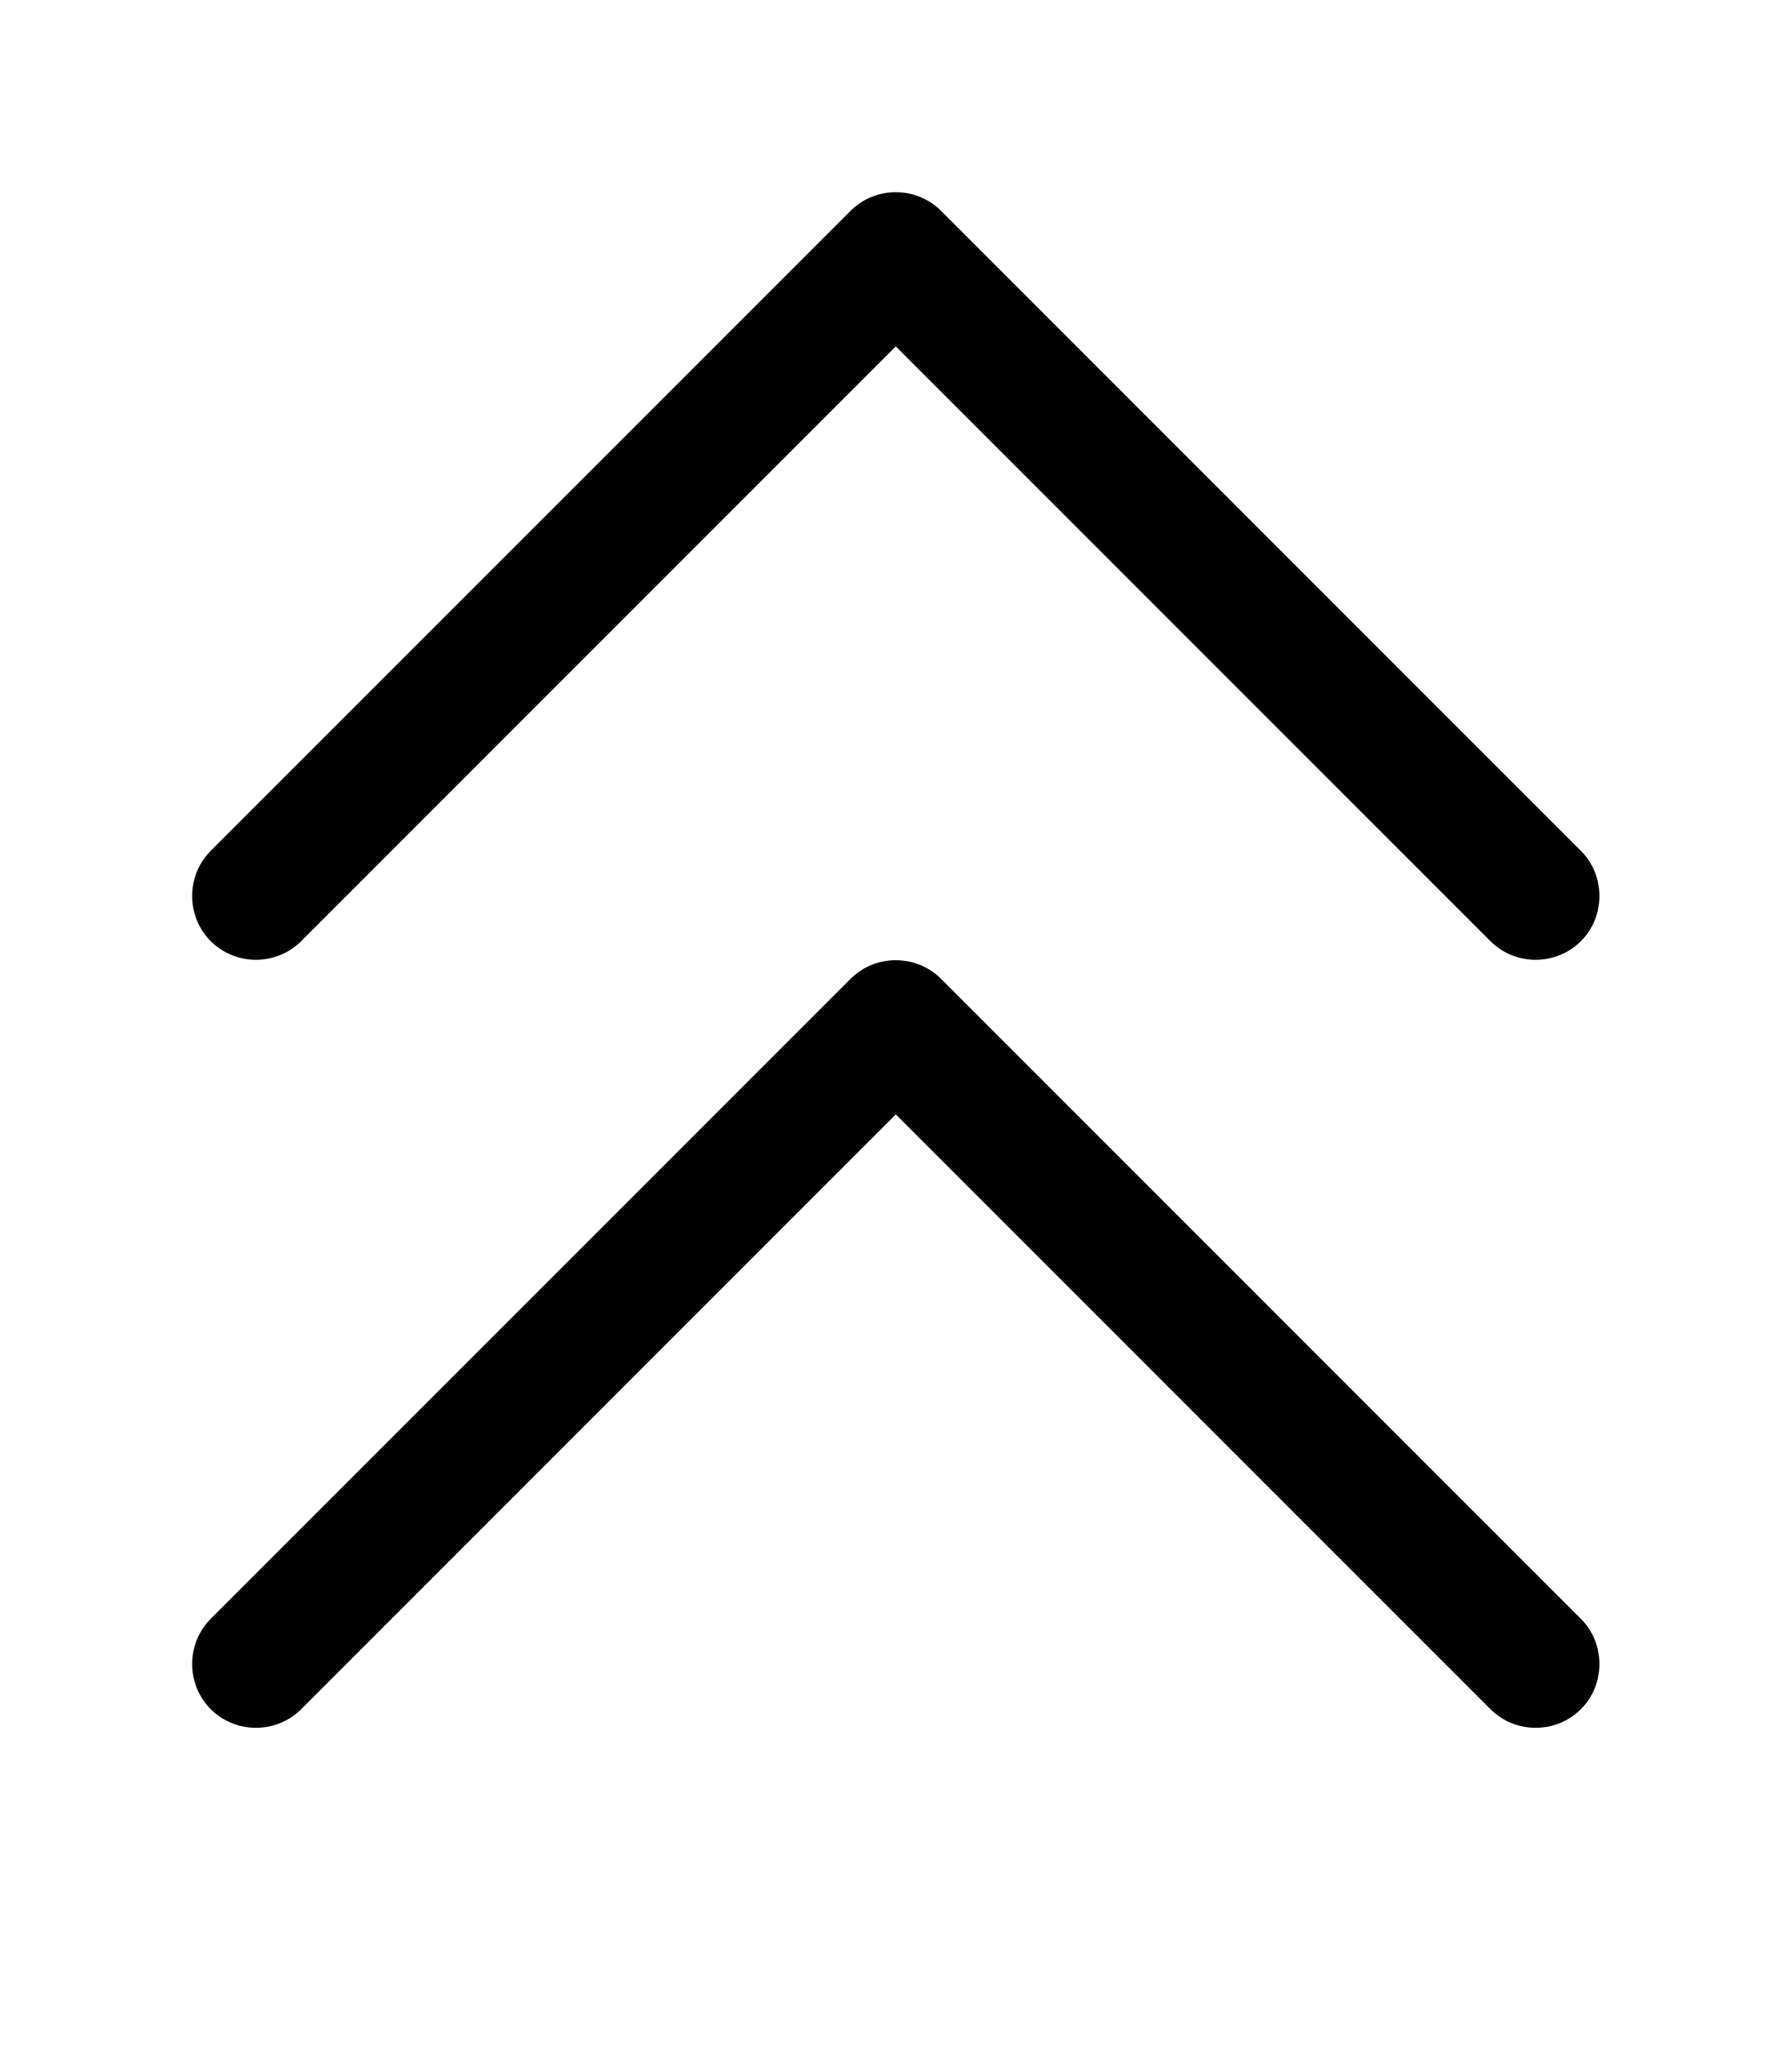
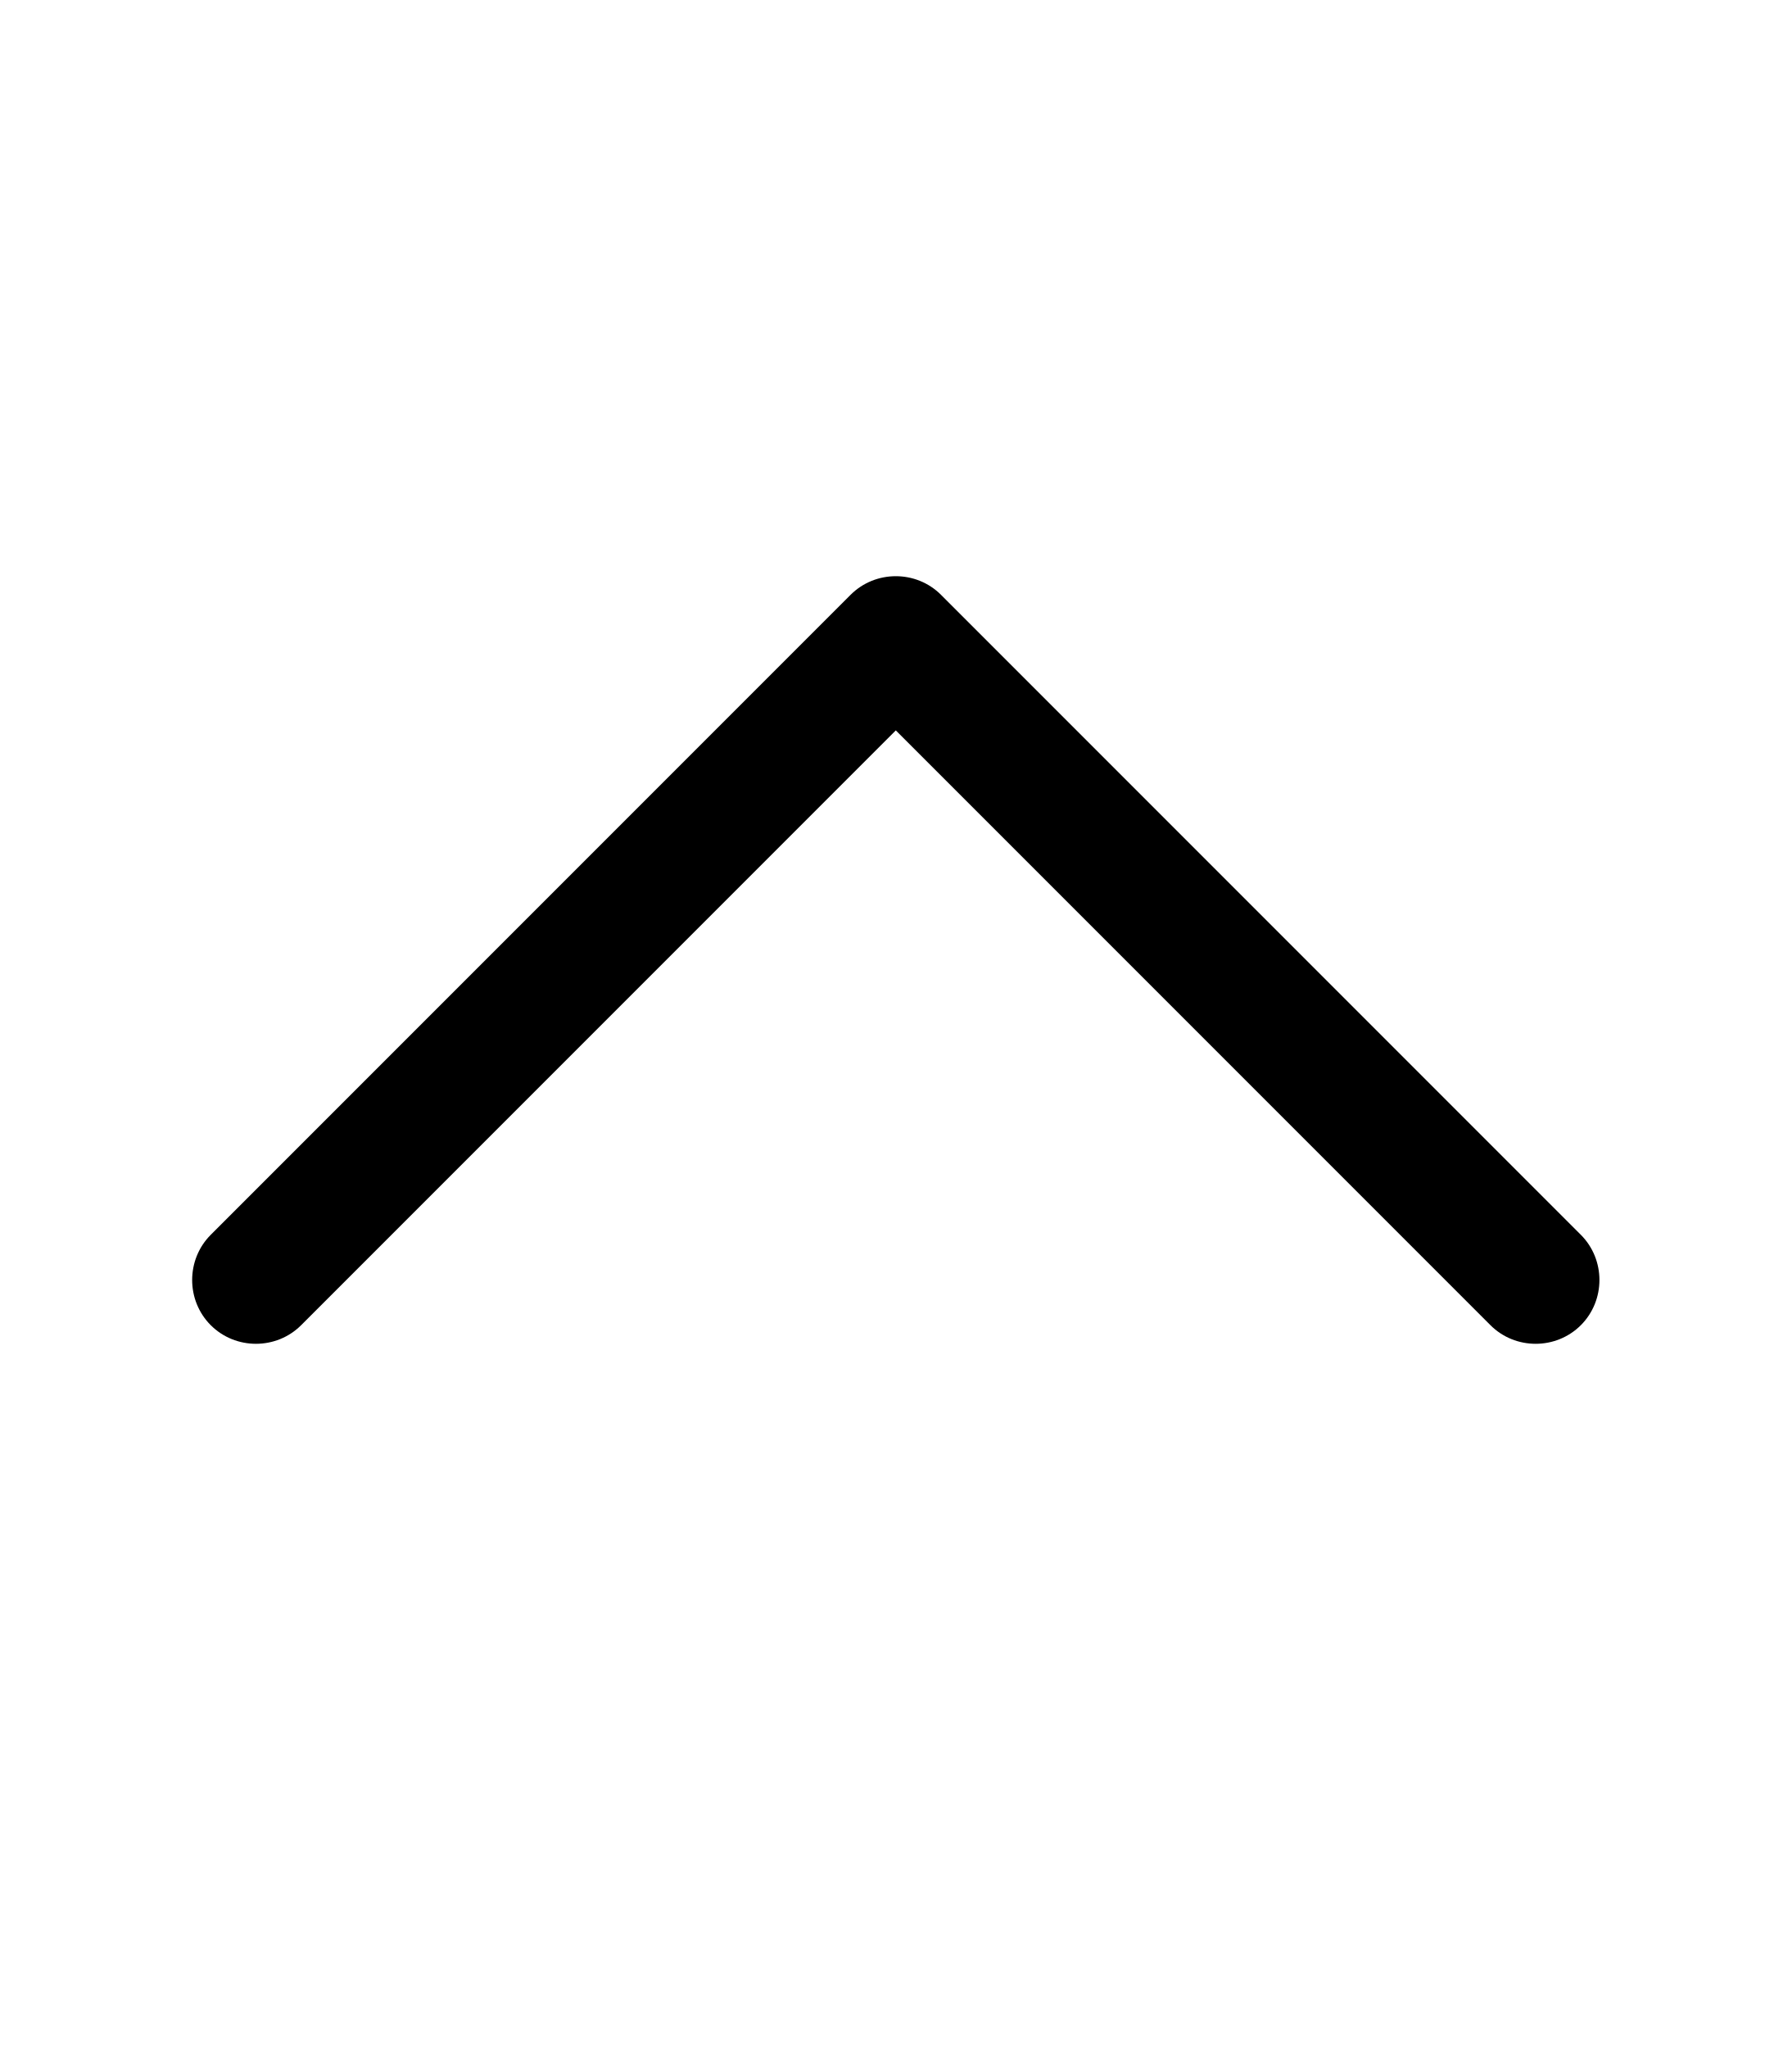
<svg xmlns="http://www.w3.org/2000/svg" viewBox="0 0 448 512">
-   <path d="M235.3 52.7c-6.2-6.2-16.4-6.2-22.6 0l-160 160c-6.2 6.2-6.2 16.4 0 22.6s16.4 6.2 22.6 0L224 86.6 372.7 235.3c6.2 6.2 16.4 6.2 22.6 0s6.2-16.4 0-22.6l-160-160zm160 352l-160-160c-6.2-6.2-16.4-6.2-22.6 0l-160 160c-6.2 6.2-6.2 16.4 0 22.6s16.4 6.2 22.6 0L224 278.6 372.7 427.3c6.2 6.2 16.4 6.2 22.6 0s6.2-16.4 0-22.6z" />
+   <path d="M212.7 148.7c6.2-6.2 16.4-6.2 22.6 0l160 160c6.2 6.2 6.2 16.4 0 22.6s-16.4 6.2-22.6 0L224 182.6 75.3 331.3c-6.2 6.2-16.4 6.2-22.6 0s-6.2-16.4 0-22.6l160-160z" />
</svg>
